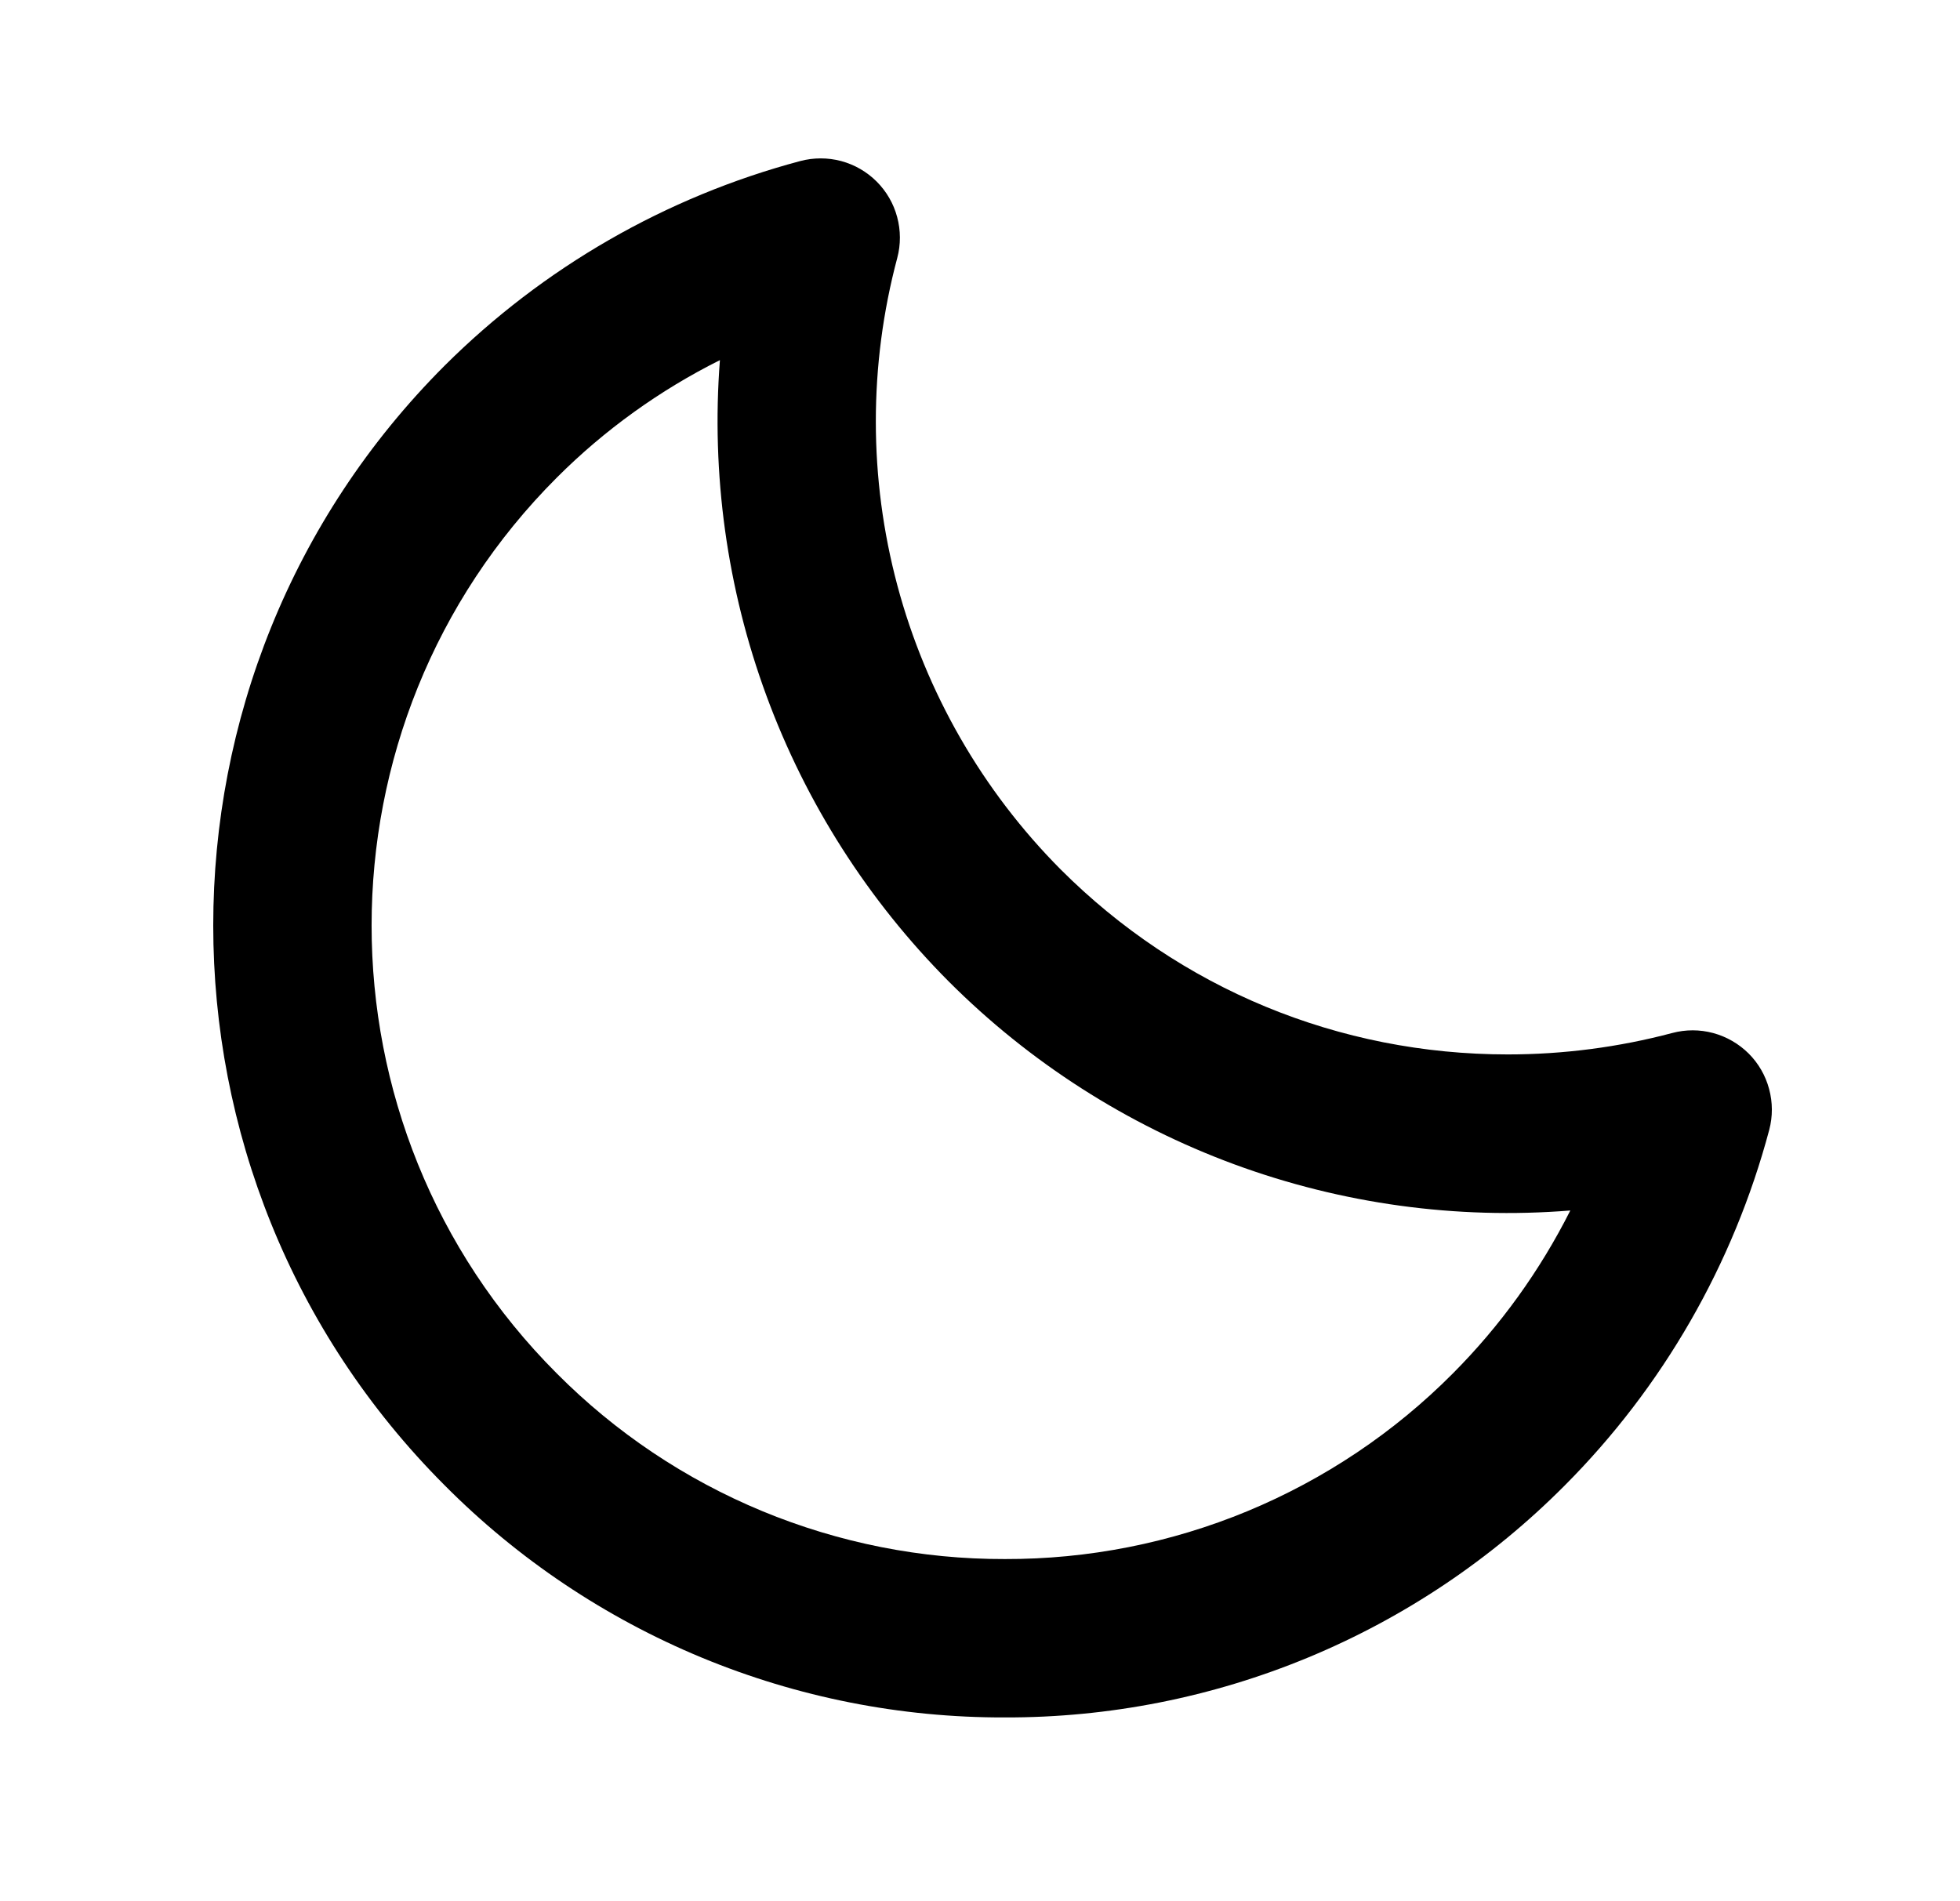
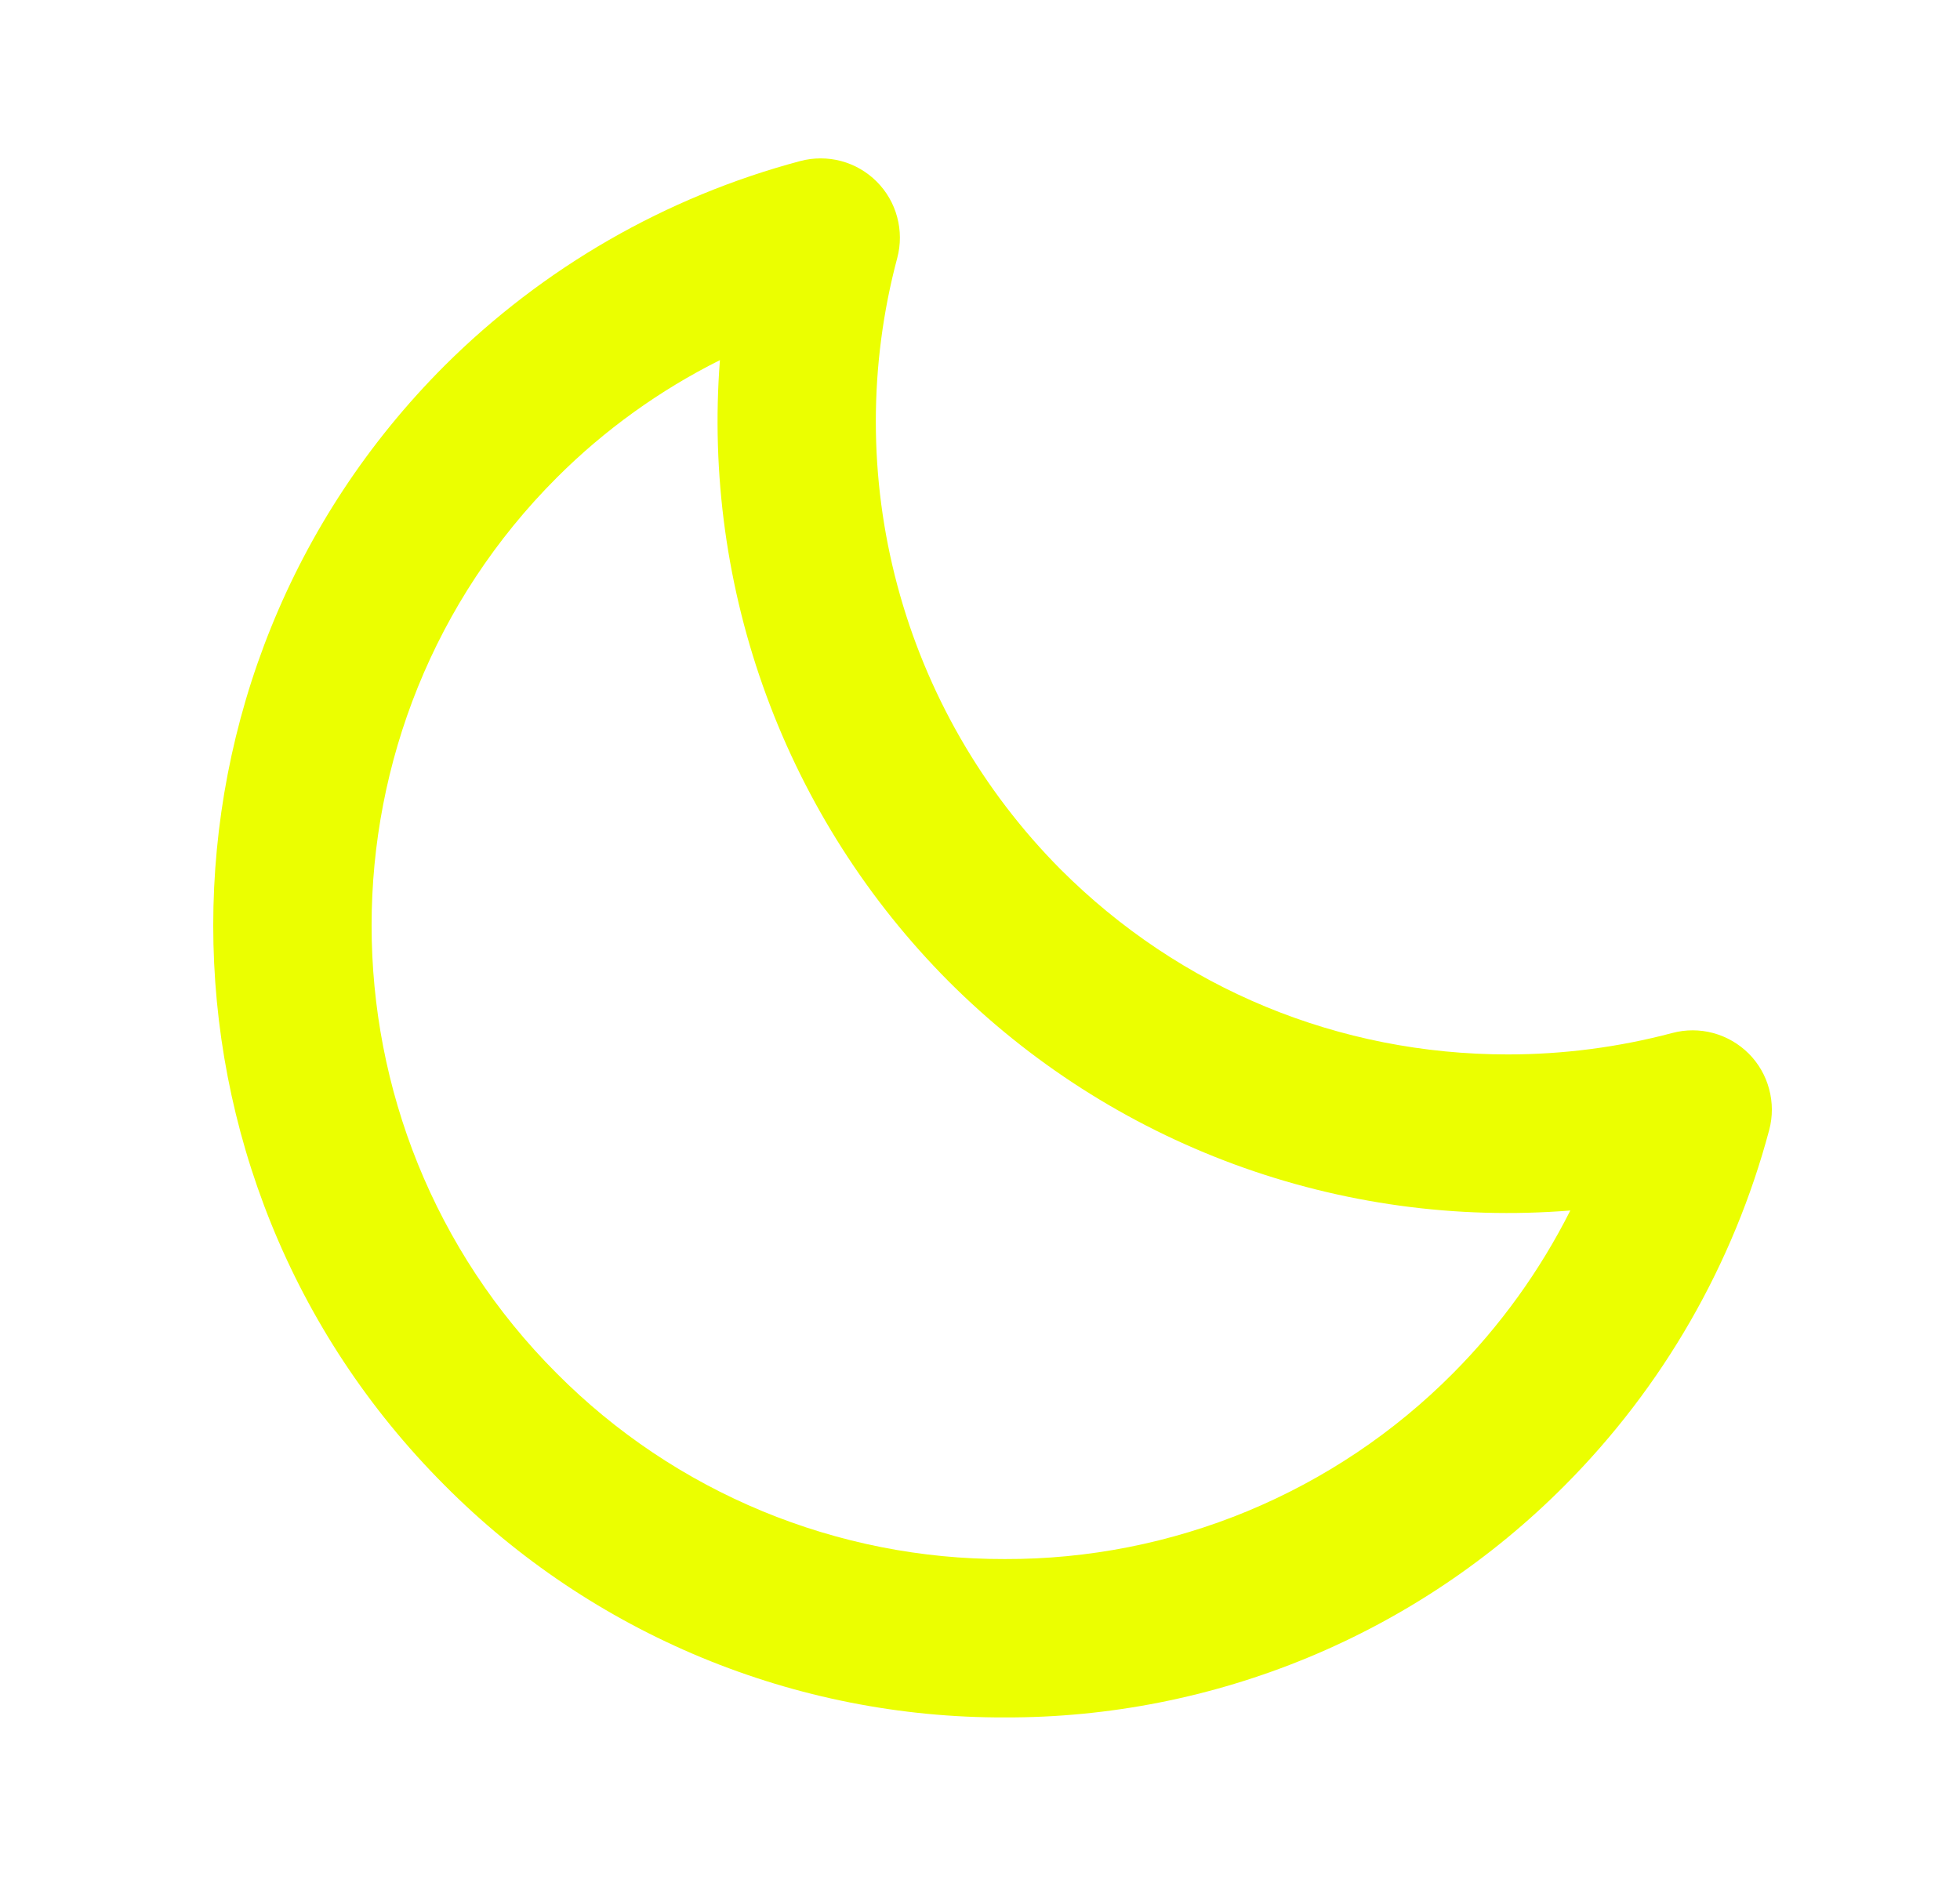
<svg xmlns="http://www.w3.org/2000/svg" width="33" height="32" viewBox="0 0 33 32" fill="none">
-   <path d="M28.156 17.394C27.252 17.634 26.321 17.755 25.387 17.755C22.54 17.755 19.866 16.648 17.858 14.64C16.54 13.314 15.592 11.665 15.109 9.859C14.626 8.052 14.625 6.15 15.107 4.343C15.167 4.117 15.166 3.879 15.105 3.654C15.045 3.428 14.925 3.222 14.76 3.057C14.595 2.892 14.389 2.773 14.163 2.712C13.937 2.652 13.699 2.652 13.473 2.712C11.211 3.315 9.147 4.503 7.488 6.155C2.291 11.352 2.291 19.812 7.488 25.012C8.723 26.255 10.193 27.239 11.811 27.91C13.43 28.581 15.165 28.924 16.917 28.919C18.669 28.924 20.404 28.581 22.022 27.911C23.64 27.241 25.109 26.256 26.344 25.014C27.998 23.355 29.185 21.289 29.788 19.026C29.848 18.8 29.847 18.562 29.786 18.337C29.726 18.111 29.607 17.905 29.442 17.74C29.276 17.575 29.07 17.456 28.845 17.395C28.619 17.334 28.382 17.334 28.156 17.394ZM24.46 23.128C23.472 24.122 22.297 24.909 21.002 25.446C19.708 25.982 18.32 26.256 16.919 26.252C15.517 26.256 14.129 25.981 12.834 25.445C11.539 24.909 10.363 24.121 9.375 23.127C5.217 18.968 5.217 12.2 9.375 8.042C10.178 7.239 11.105 6.572 12.121 6.064C11.973 7.983 12.24 9.911 12.905 11.717C13.57 13.523 14.617 15.164 15.975 16.528C17.336 17.89 18.976 18.94 20.783 19.606C22.59 20.271 24.519 20.537 26.439 20.383C25.928 21.397 25.261 22.324 24.46 23.128Z" fill="black" />
+   <path d="M28.156 17.394C27.252 17.634 26.321 17.755 25.387 17.755C22.54 17.755 19.866 16.648 17.858 14.64C16.54 13.314 15.592 11.665 15.109 9.859C14.626 8.052 14.625 6.15 15.107 4.343C15.167 4.117 15.166 3.879 15.105 3.654C15.045 3.428 14.925 3.222 14.76 3.057C14.595 2.892 14.389 2.773 14.163 2.712C13.937 2.652 13.699 2.652 13.473 2.712C11.211 3.315 9.147 4.503 7.488 6.155C2.291 11.352 2.291 19.812 7.488 25.012C8.723 26.255 10.193 27.239 11.811 27.91C13.43 28.581 15.165 28.924 16.917 28.919C18.669 28.924 20.404 28.581 22.022 27.911C23.64 27.241 25.109 26.256 26.344 25.014C27.998 23.355 29.185 21.289 29.788 19.026C29.848 18.8 29.847 18.562 29.786 18.337C29.726 18.111 29.607 17.905 29.442 17.74C29.276 17.575 29.07 17.456 28.845 17.395C28.619 17.334 28.382 17.334 28.156 17.394ZM24.46 23.128C23.472 24.122 22.297 24.909 21.002 25.446C19.708 25.982 18.32 26.256 16.919 26.252C15.517 26.256 14.129 25.981 12.834 25.445C11.539 24.909 10.363 24.121 9.375 23.127C5.217 18.968 5.217 12.2 9.375 8.042C10.178 7.239 11.105 6.572 12.121 6.064C11.973 7.983 12.24 9.911 12.905 11.717C13.57 13.523 14.617 15.164 15.975 16.528C17.336 17.89 18.976 18.94 20.783 19.606C22.59 20.271 24.519 20.537 26.439 20.383C25.928 21.397 25.261 22.324 24.46 23.128Z" fill="#EBFF00" />
</svg>
